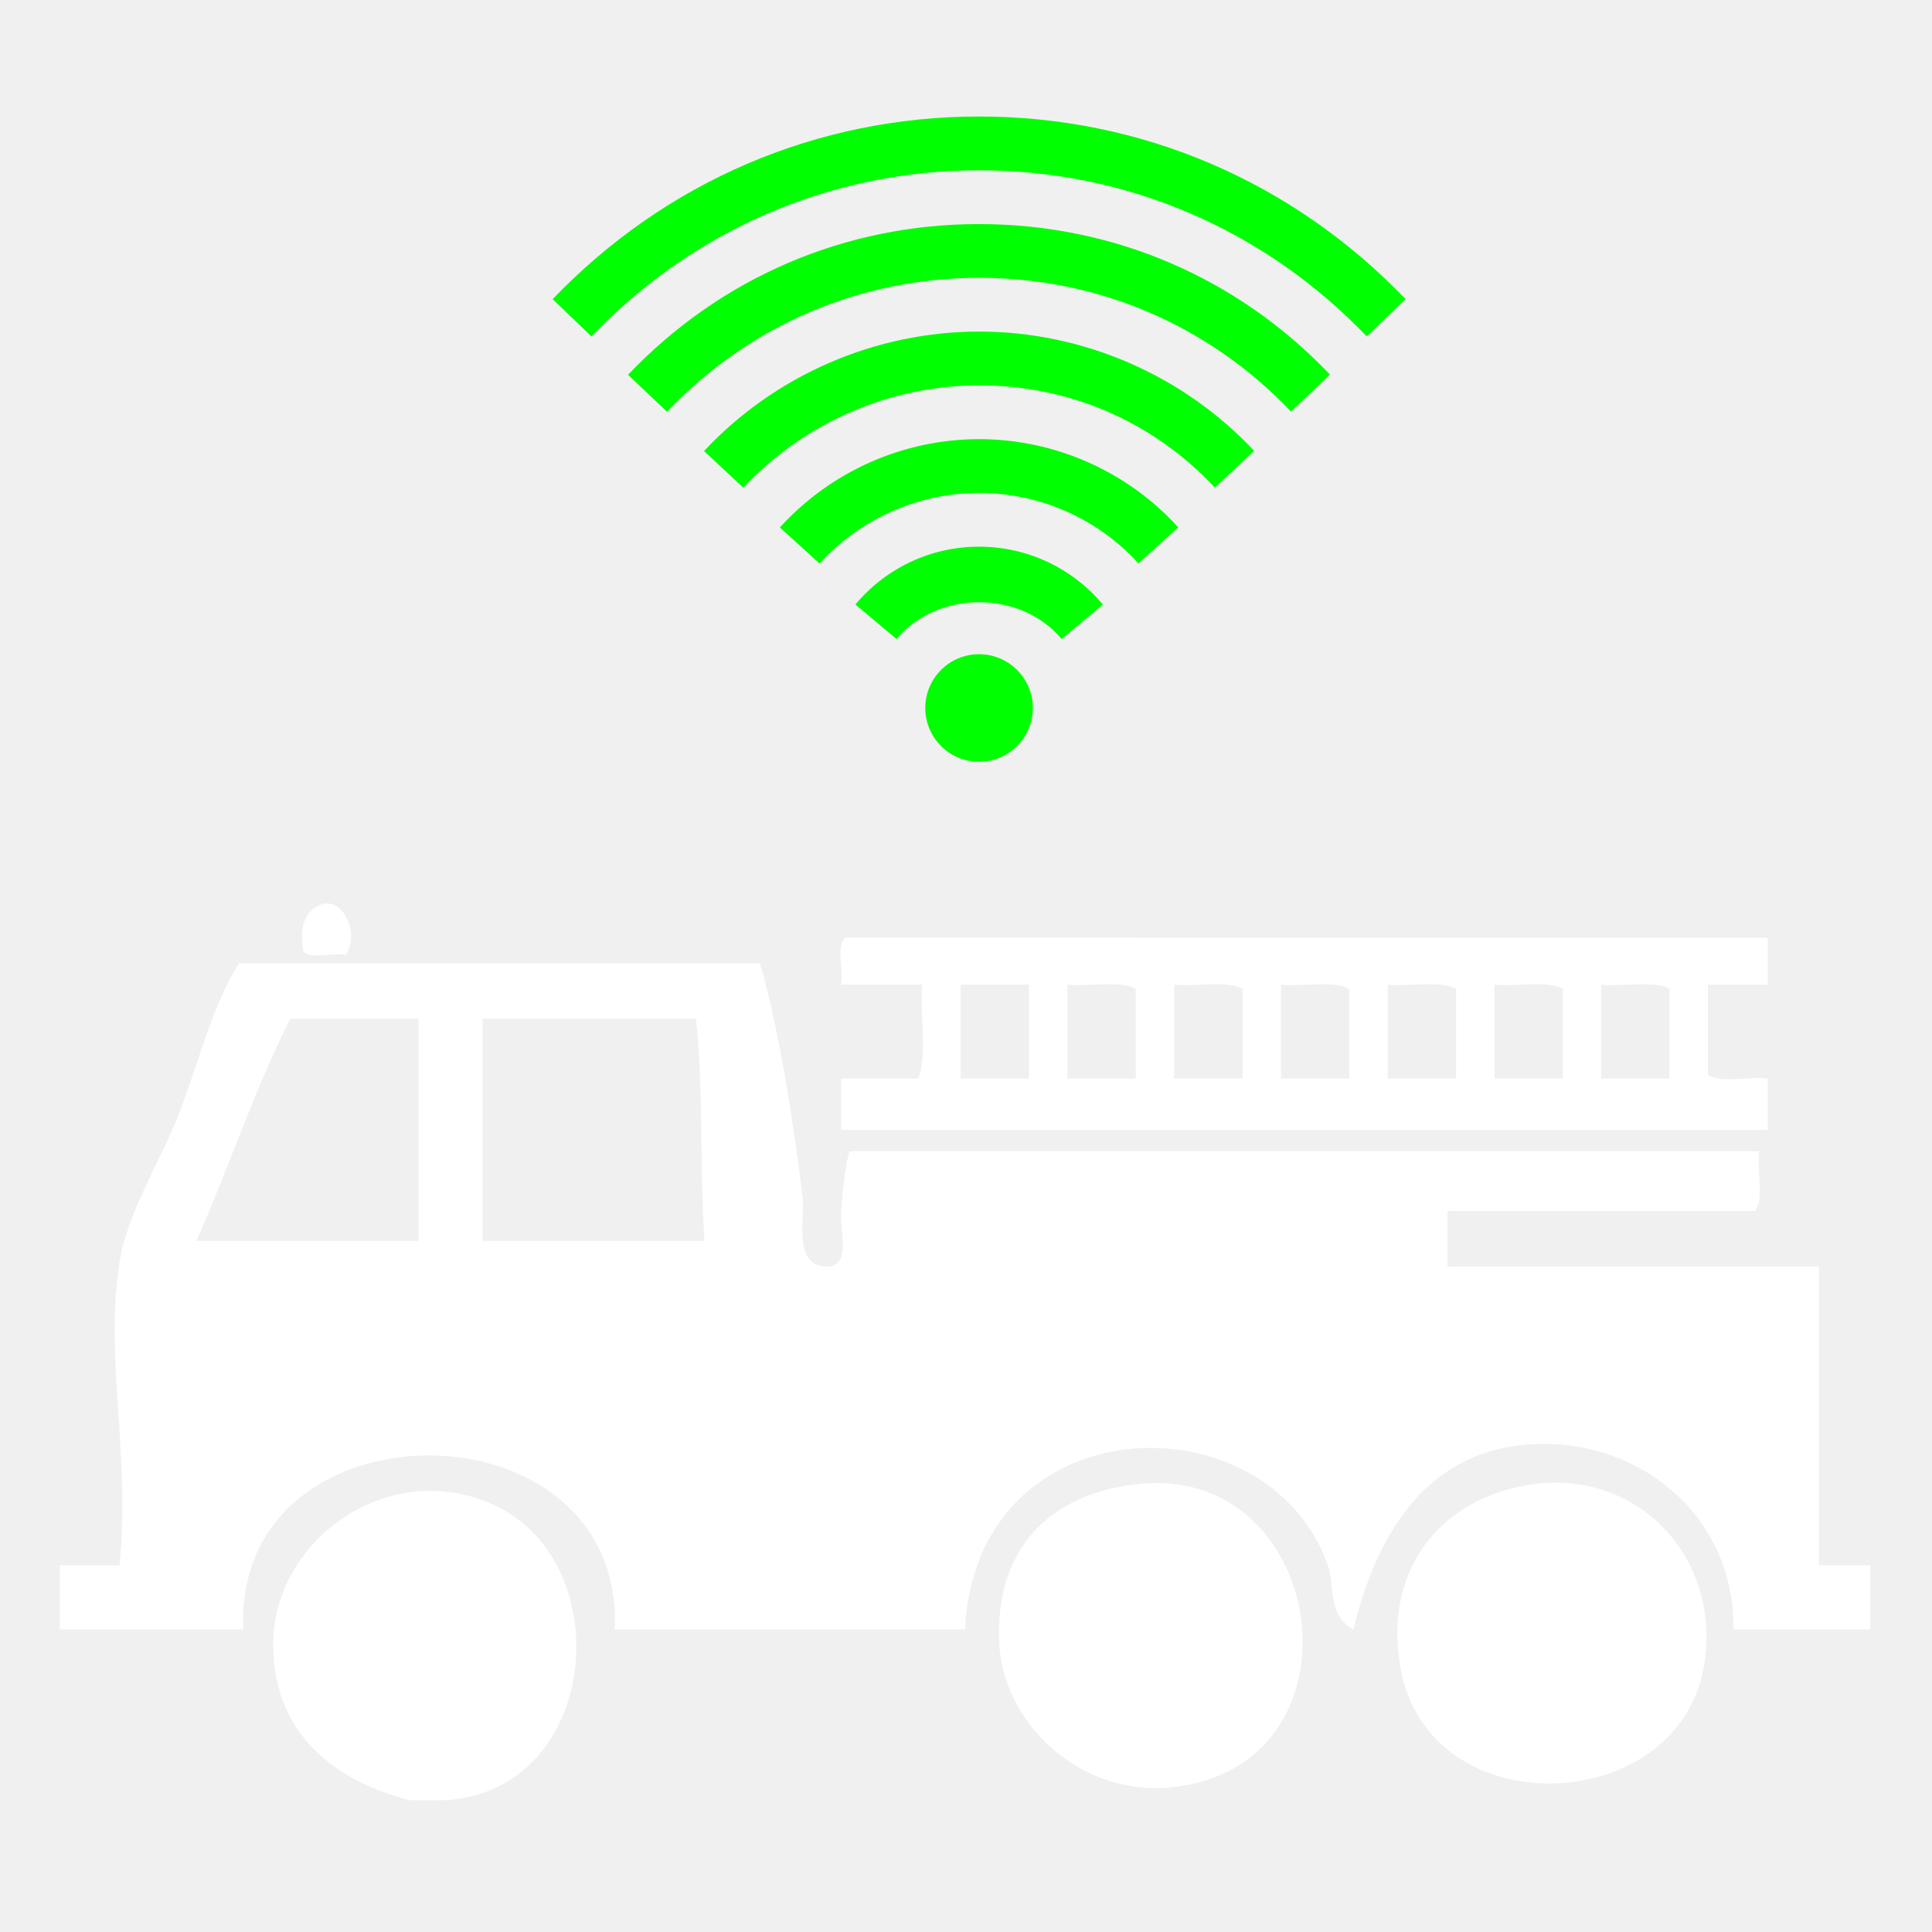
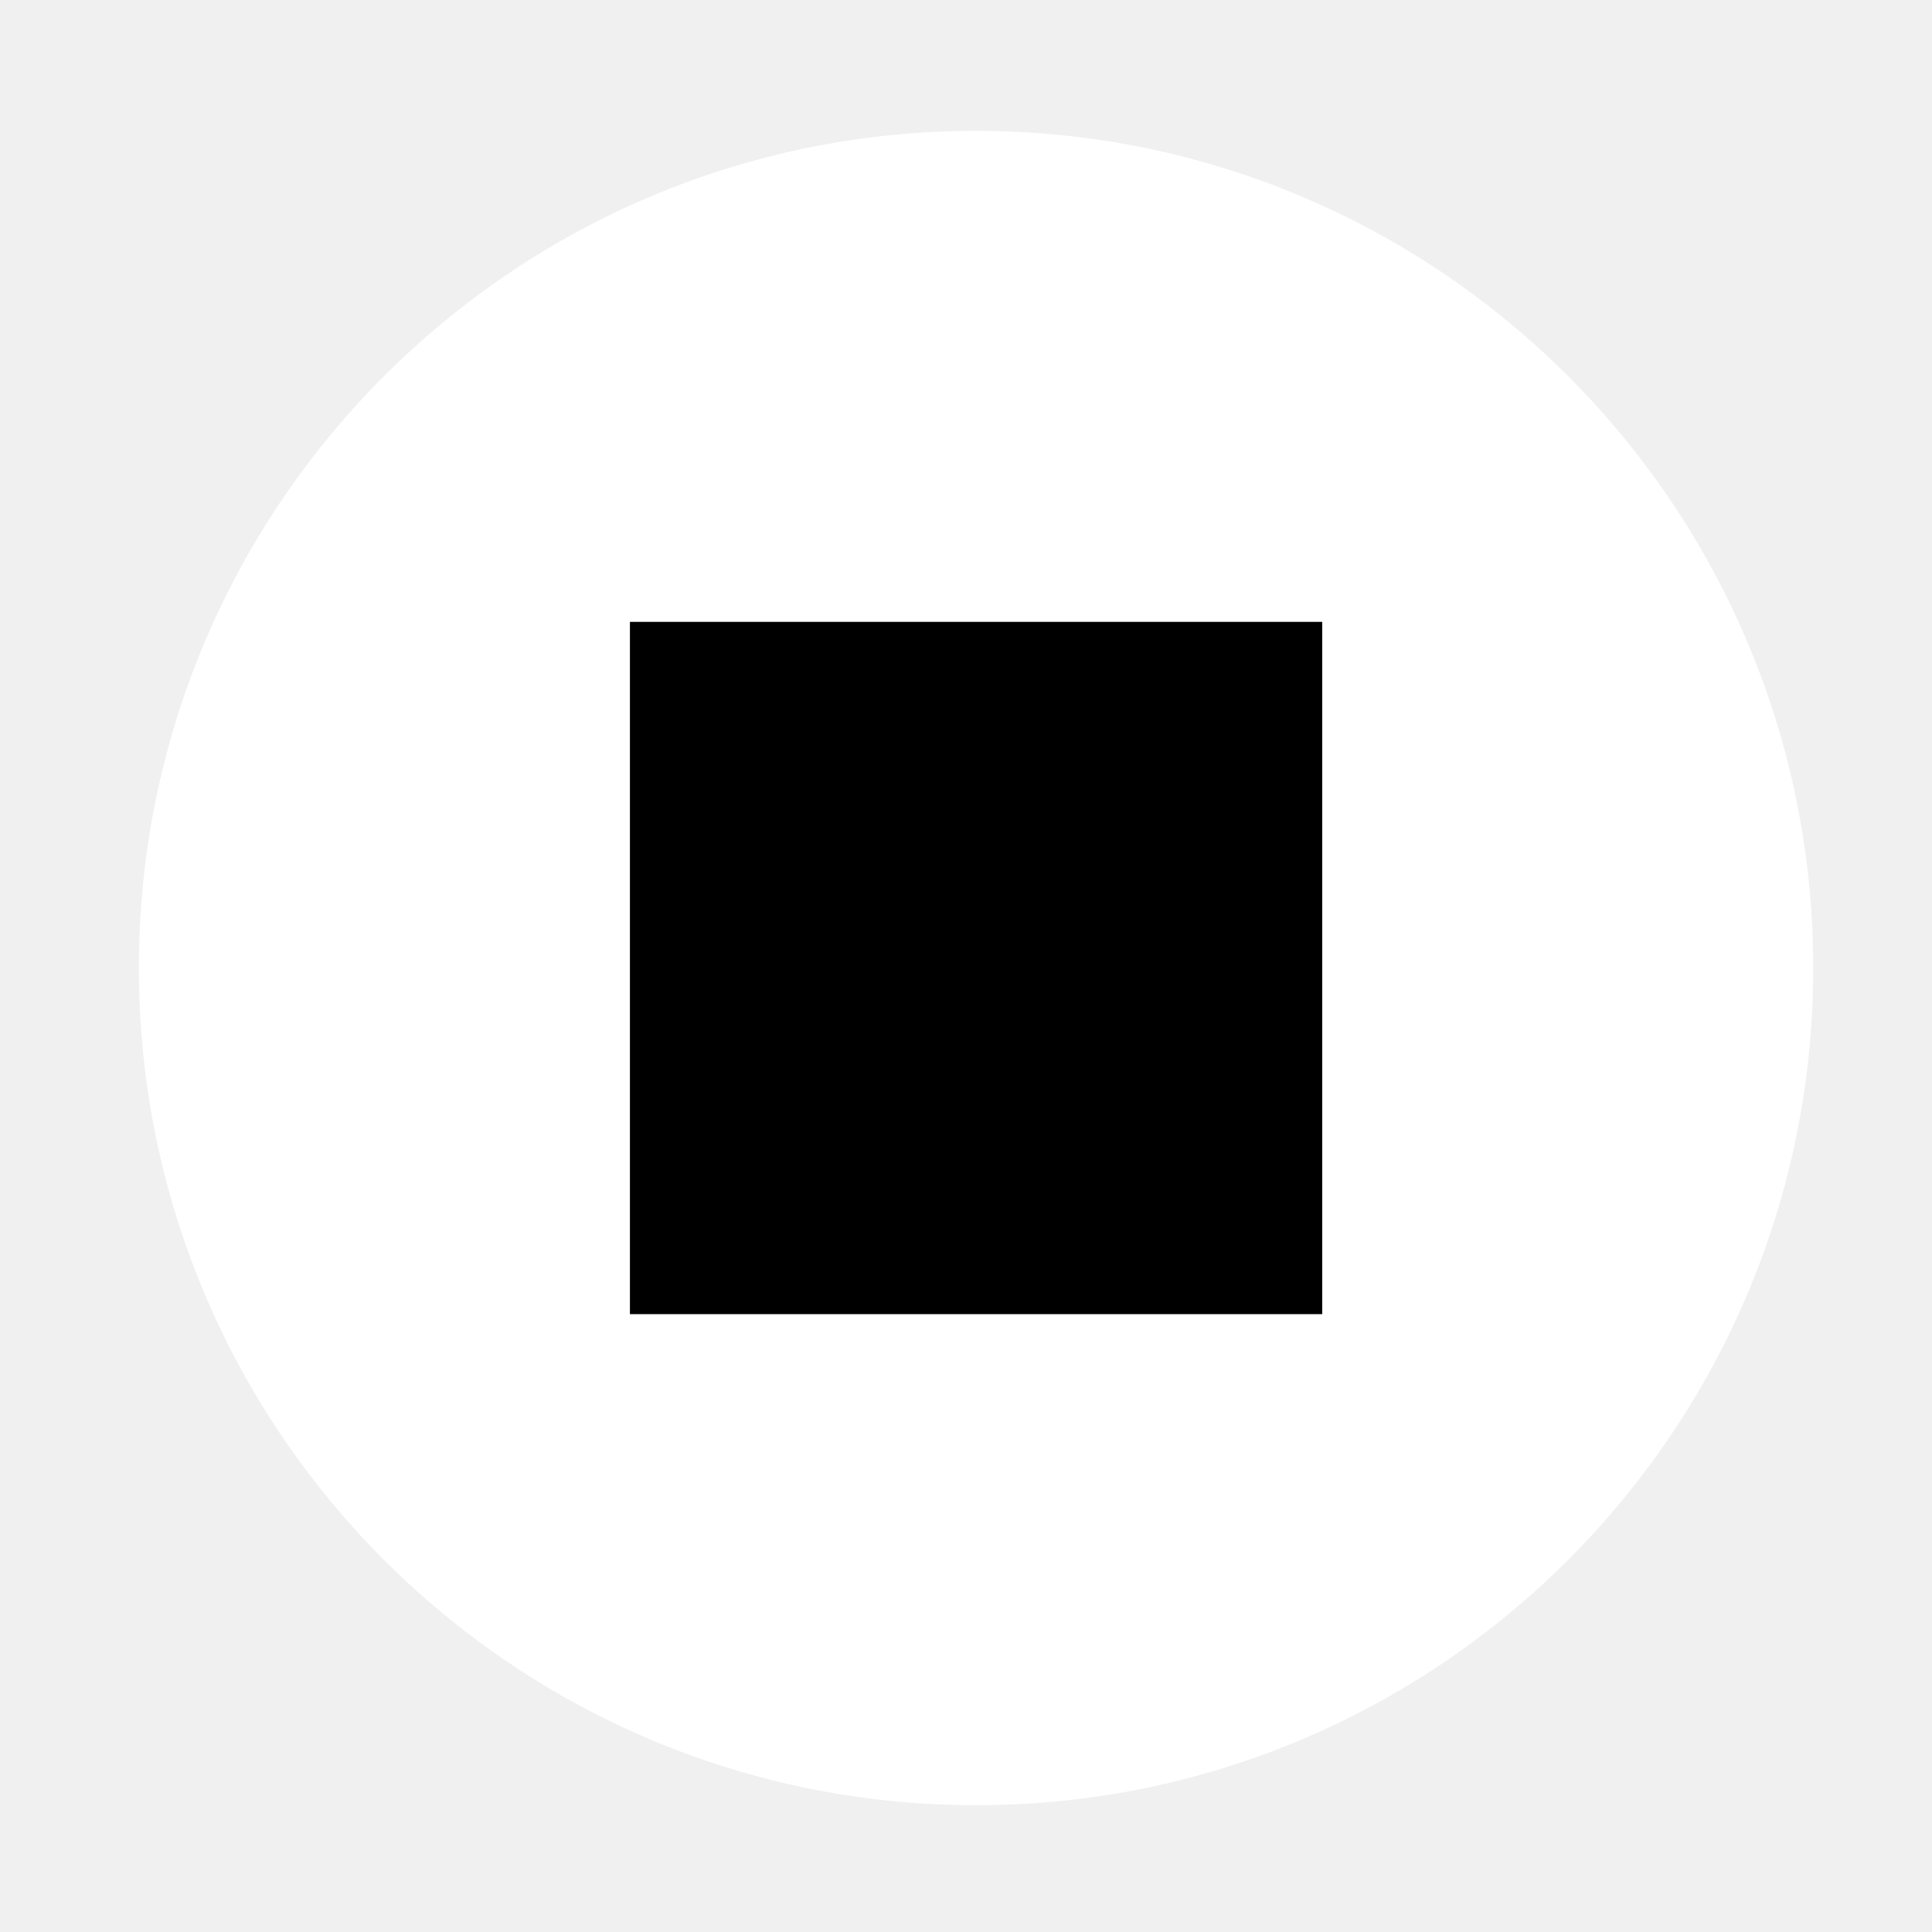
- <svg xmlns="http://www.w3.org/2000/svg" version="1.1" id="Layer_1" x="0px" y="0px" width="50px" height="50px" viewBox="0 0 50 50" enable-background="new 0 0 50 50" xml:space="preserve">
-   <path fill-rule="evenodd" clip-rule="evenodd" fill="#FFFFFF" d="M8.397,23.384c0.037,0,0.074,0,0.111,0  c0.474,0.046,0.76,0.856,0.442,1.326c-0.336-0.069-0.952,0.142-1.105-0.11C7.741,23.906,7.926,23.502,8.397,23.384z" />
-   <path fill-rule="evenodd" clip-rule="evenodd" fill="#FFFFFF" d="M45.748,24.268c0,0.405,0,0.811,0,1.216c-0.516,0-1.031,0-1.547,0  c0,0.773,0,1.547,0,2.321c0.298,0.254,1.066,0.039,1.547,0.109c0,0.442,0,0.885,0,1.326c-7.993,0-15.986,0-23.979,0  c0-0.441,0-0.884,0-1.326c0.663,0,1.326,0,1.989,0c0.256-0.59,0.038-1.656,0.11-2.431c-0.7,0-1.399,0-2.1,0  c0.07-0.372-0.142-1.026,0.111-1.216C29.836,24.268,37.792,24.268,45.748,24.268z M24.863,27.914c0.589,0,1.179,0,1.768,0  c0-0.811,0-1.62,0-2.431c-0.589,0-1.179,0-1.768,0C24.863,26.294,24.863,27.104,24.863,27.914z M27.626,27.914  c0.589,0,1.179,0,1.768,0c0-0.773,0-1.547,0-2.32c-0.396-0.229-1.195-0.057-1.768-0.11C27.626,26.294,27.626,27.104,27.626,27.914z   M30.388,27.914c0.59,0,1.179,0,1.769,0c0-0.773,0-1.547,0-2.32c-0.396-0.229-1.195-0.057-1.769-0.11  C30.388,26.294,30.388,27.104,30.388,27.914z M33.15,27.914c0.59,0,1.179,0,1.769,0c0-0.773,0-1.547,0-2.32  c-0.396-0.229-1.195-0.057-1.769-0.11C33.15,26.294,33.15,27.104,33.15,27.914z M35.913,27.914c0.59,0,1.179,0,1.769,0  c0-0.773,0-1.547,0-2.32c-0.396-0.229-1.195-0.057-1.769-0.11C35.913,26.294,35.913,27.104,35.913,27.914z M38.676,27.914  c0.59,0,1.179,0,1.769,0c0-0.773,0-1.547,0-2.32c-0.396-0.229-1.195-0.057-1.769-0.11C38.676,26.294,38.676,27.104,38.676,27.914z   M41.438,27.914c0.59,0,1.179,0,1.769,0c0-0.773,0-1.547,0-2.32c-0.397-0.229-1.195-0.057-1.769-0.11  C41.438,26.294,41.438,27.104,41.438,27.914z" />
-   <path fill-rule="evenodd" clip-rule="evenodd" fill="#FFFFFF" d="M48.4,40.512c0,0.553,0,1.105,0,1.658c-1.179,0-2.357,0-3.536,0  c0.032-3.103-2.71-5.152-5.636-4.752c-2.422,0.331-3.642,2.402-4.199,4.752c-0.688-0.361-0.476-1.129-0.663-1.658  c-1.557-4.391-9.108-4.182-9.393,1.658c-3.021,0-6.041,0-9.062,0c0.258-5.998-9.879-6.013-9.614,0c-1.583,0-3.167,0-4.751,0  c0-0.553,0-1.105,0-1.658c0.516,0,1.031,0,1.547,0c0.287-2.915-0.391-5.346,0-7.846c0.205-1.305,1.062-2.607,1.547-3.867  c0.534-1.387,0.844-2.762,1.547-3.868c4.494,0,8.988,0,13.481,0c0.497,1.704,0.88,4.185,1.105,6.078  c0.062,0.519-0.274,1.8,0.663,1.769c0.611-0.05,0.287-0.922,0.332-1.438c0.049-0.565,0.102-1.195,0.221-1.547  c7.846,0,15.692,0,23.538,0c-0.071,0.481,0.145,1.25-0.11,1.547c-2.652,0-5.305,0-7.957,0c0,0.479,0,0.958,0,1.438  c3.205,0,6.41,0,9.614,0c0,2.578,0,5.156,0,7.734C47.517,40.512,47.958,40.512,48.4,40.512z M7.514,26.367  c-0.922,1.804-1.592,3.859-2.431,5.746c1.916,0,3.831,0,5.746,0c0-1.915,0-3.83,0-5.746C9.724,26.367,8.619,26.367,7.514,26.367z   M12.486,26.367c0,1.916,0,3.831,0,5.746c1.916,0,3.831,0,5.746,0c-0.13-1.858-0.018-3.96-0.221-5.746  C16.17,26.367,14.328,26.367,12.486,26.367z" />
-   <path fill-rule="evenodd" clip-rule="evenodd" fill="#FFFFFF" d="M29.394,38.412c5.021-0.604,6.103,7.364,0.884,7.847  c-2.336,0.216-4.326-1.657-4.42-3.758C25.756,40.207,27.034,38.696,29.394,38.412z" />
-   <path fill-rule="evenodd" clip-rule="evenodd" fill="#FFFFFF" d="M39.671,38.412c2.794-0.383,4.924,1.998,4.42,4.752  c-0.707,3.862-7.113,4.116-7.846,0C35.778,40.54,37.369,38.728,39.671,38.412z" />
-   <path fill-rule="evenodd" clip-rule="evenodd" fill="#FFFFFF" d="M11.492,46.59c-0.294,0-0.589,0-0.884,0  c-2.275-0.588-3.569-1.997-3.536-4.089c0.042-2.698,3.04-4.814,5.746-3.536C16.04,40.487,15.513,46.38,11.492,46.59z" />
-   <g>
-     <path fill="#00FF00" d="M26.73,18.323c0,0.769-0.622,1.392-1.392,1.392c-0.769,0-1.392-0.623-1.392-1.392s0.623-1.392,1.392-1.392   C26.108,16.932,26.73,17.554,26.73,18.323z M22.137,15.645l1.066,0.894c1.064-1.271,3.211-1.271,4.273,0.001l1.068-0.892   c-0.798-0.954-1.966-1.5-3.206-1.5C24.1,14.148,22.933,14.693,22.137,15.645z M20.182,13.651l1.031,0.935   c1.053-1.164,2.558-1.829,4.126-1.829s3.071,0.666,4.125,1.826l1.029-0.935c-1.316-1.451-3.194-2.283-5.154-2.283   C23.378,11.365,21.498,12.2,20.182,13.651z M18.22,11.673l1.017,0.95c1.573-1.684,3.798-2.65,6.103-2.65   c2.339,0,4.505,0.94,6.101,2.647l1.017-0.951c-1.835-1.962-4.429-3.088-7.117-3.088S20.055,9.708,18.22,11.673z M16.253,9.7   l1.01,0.958c2.124-2.237,4.992-3.468,8.076-3.468s5.95,1.23,8.073,3.463l1.008-0.958c-2.388-2.513-5.612-3.896-9.081-3.896   C21.869,5.798,18.644,7.185,16.253,9.7z M25.339,3.015c-4.194,0-8.114,1.68-11.037,4.727l1.004,0.965   c2.658-2.773,6.221-4.3,10.033-4.3c3.813,0,7.376,1.527,10.032,4.299l1.006-0.964C33.454,4.693,29.534,3.015,25.339,3.015z" />
-   </g>
+ <svg xmlns="http://www.w3.org/2000/svg" version="1.1" id="Layer_1" x="0px" y="0px" width="40px" height="40px" viewBox="0 0 40 40" enable-background="new 0 0 40 40" xml:space="preserve">
+   <circle fill="#FFFFFF" cx="20.208" cy="20.042" r="17.333" />
+   <rect x="13.542" y="13.375" stroke="#000000" width="13.333" height="13.333" />
</svg>
